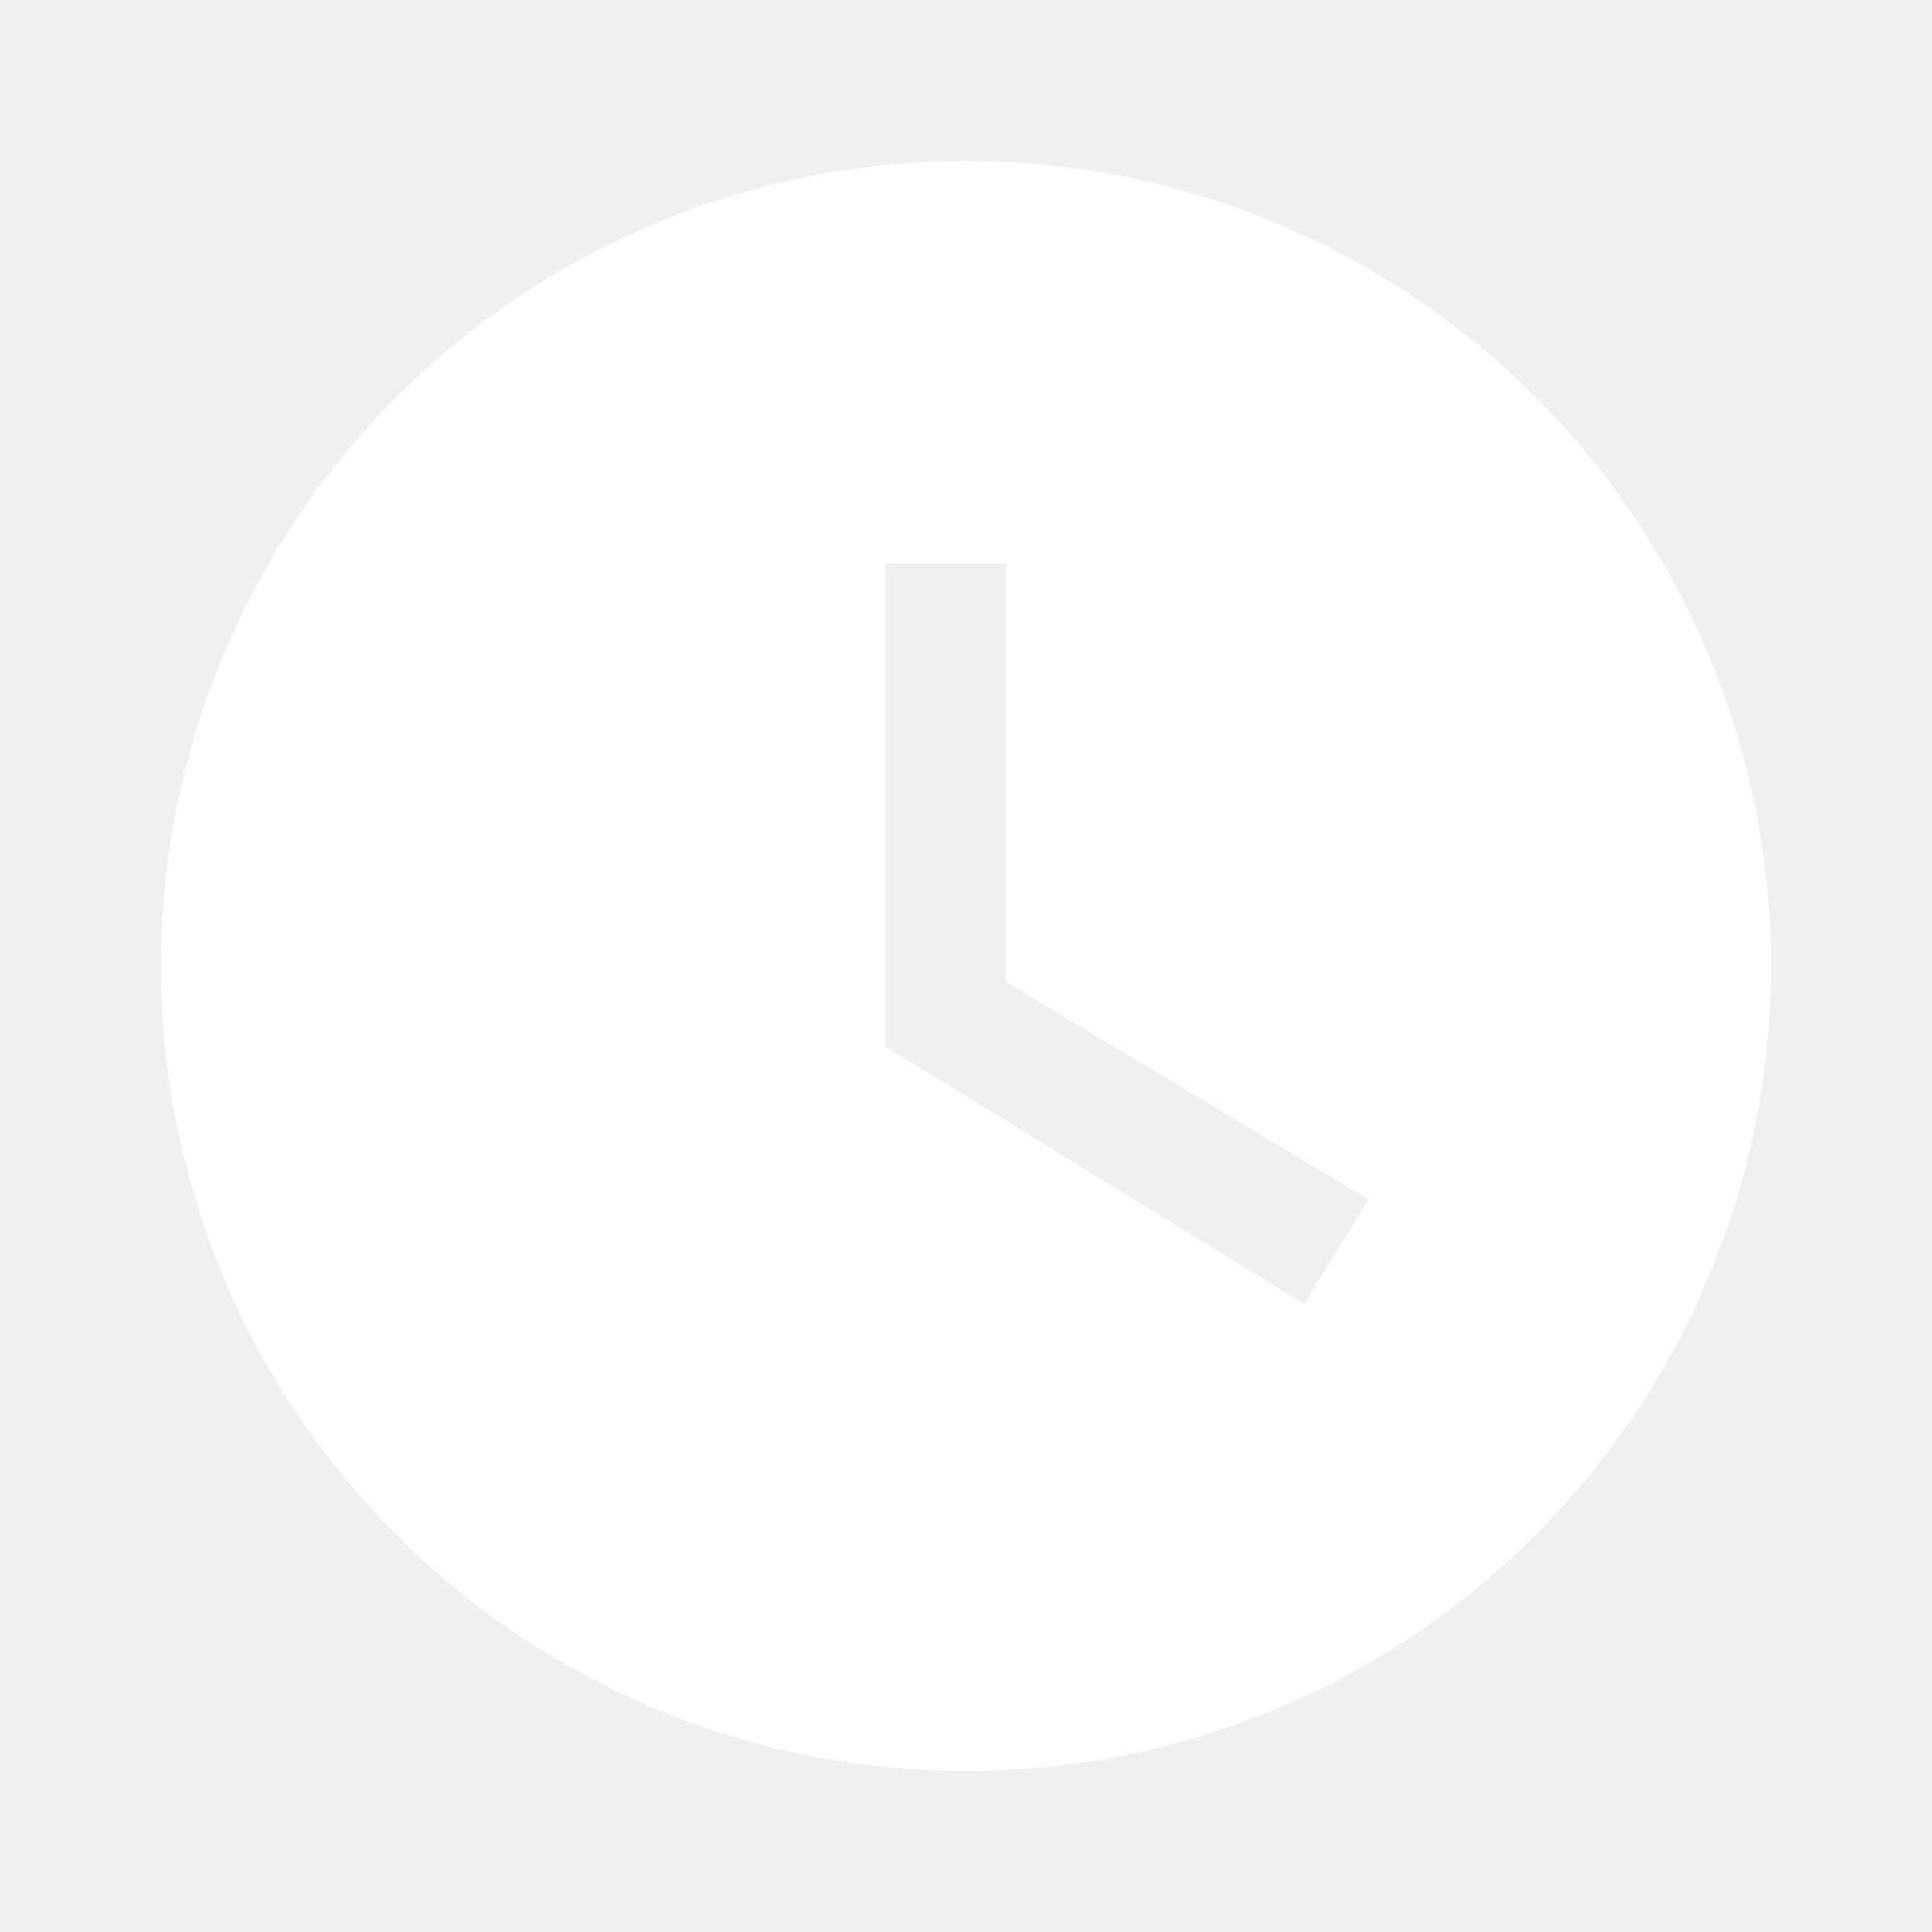
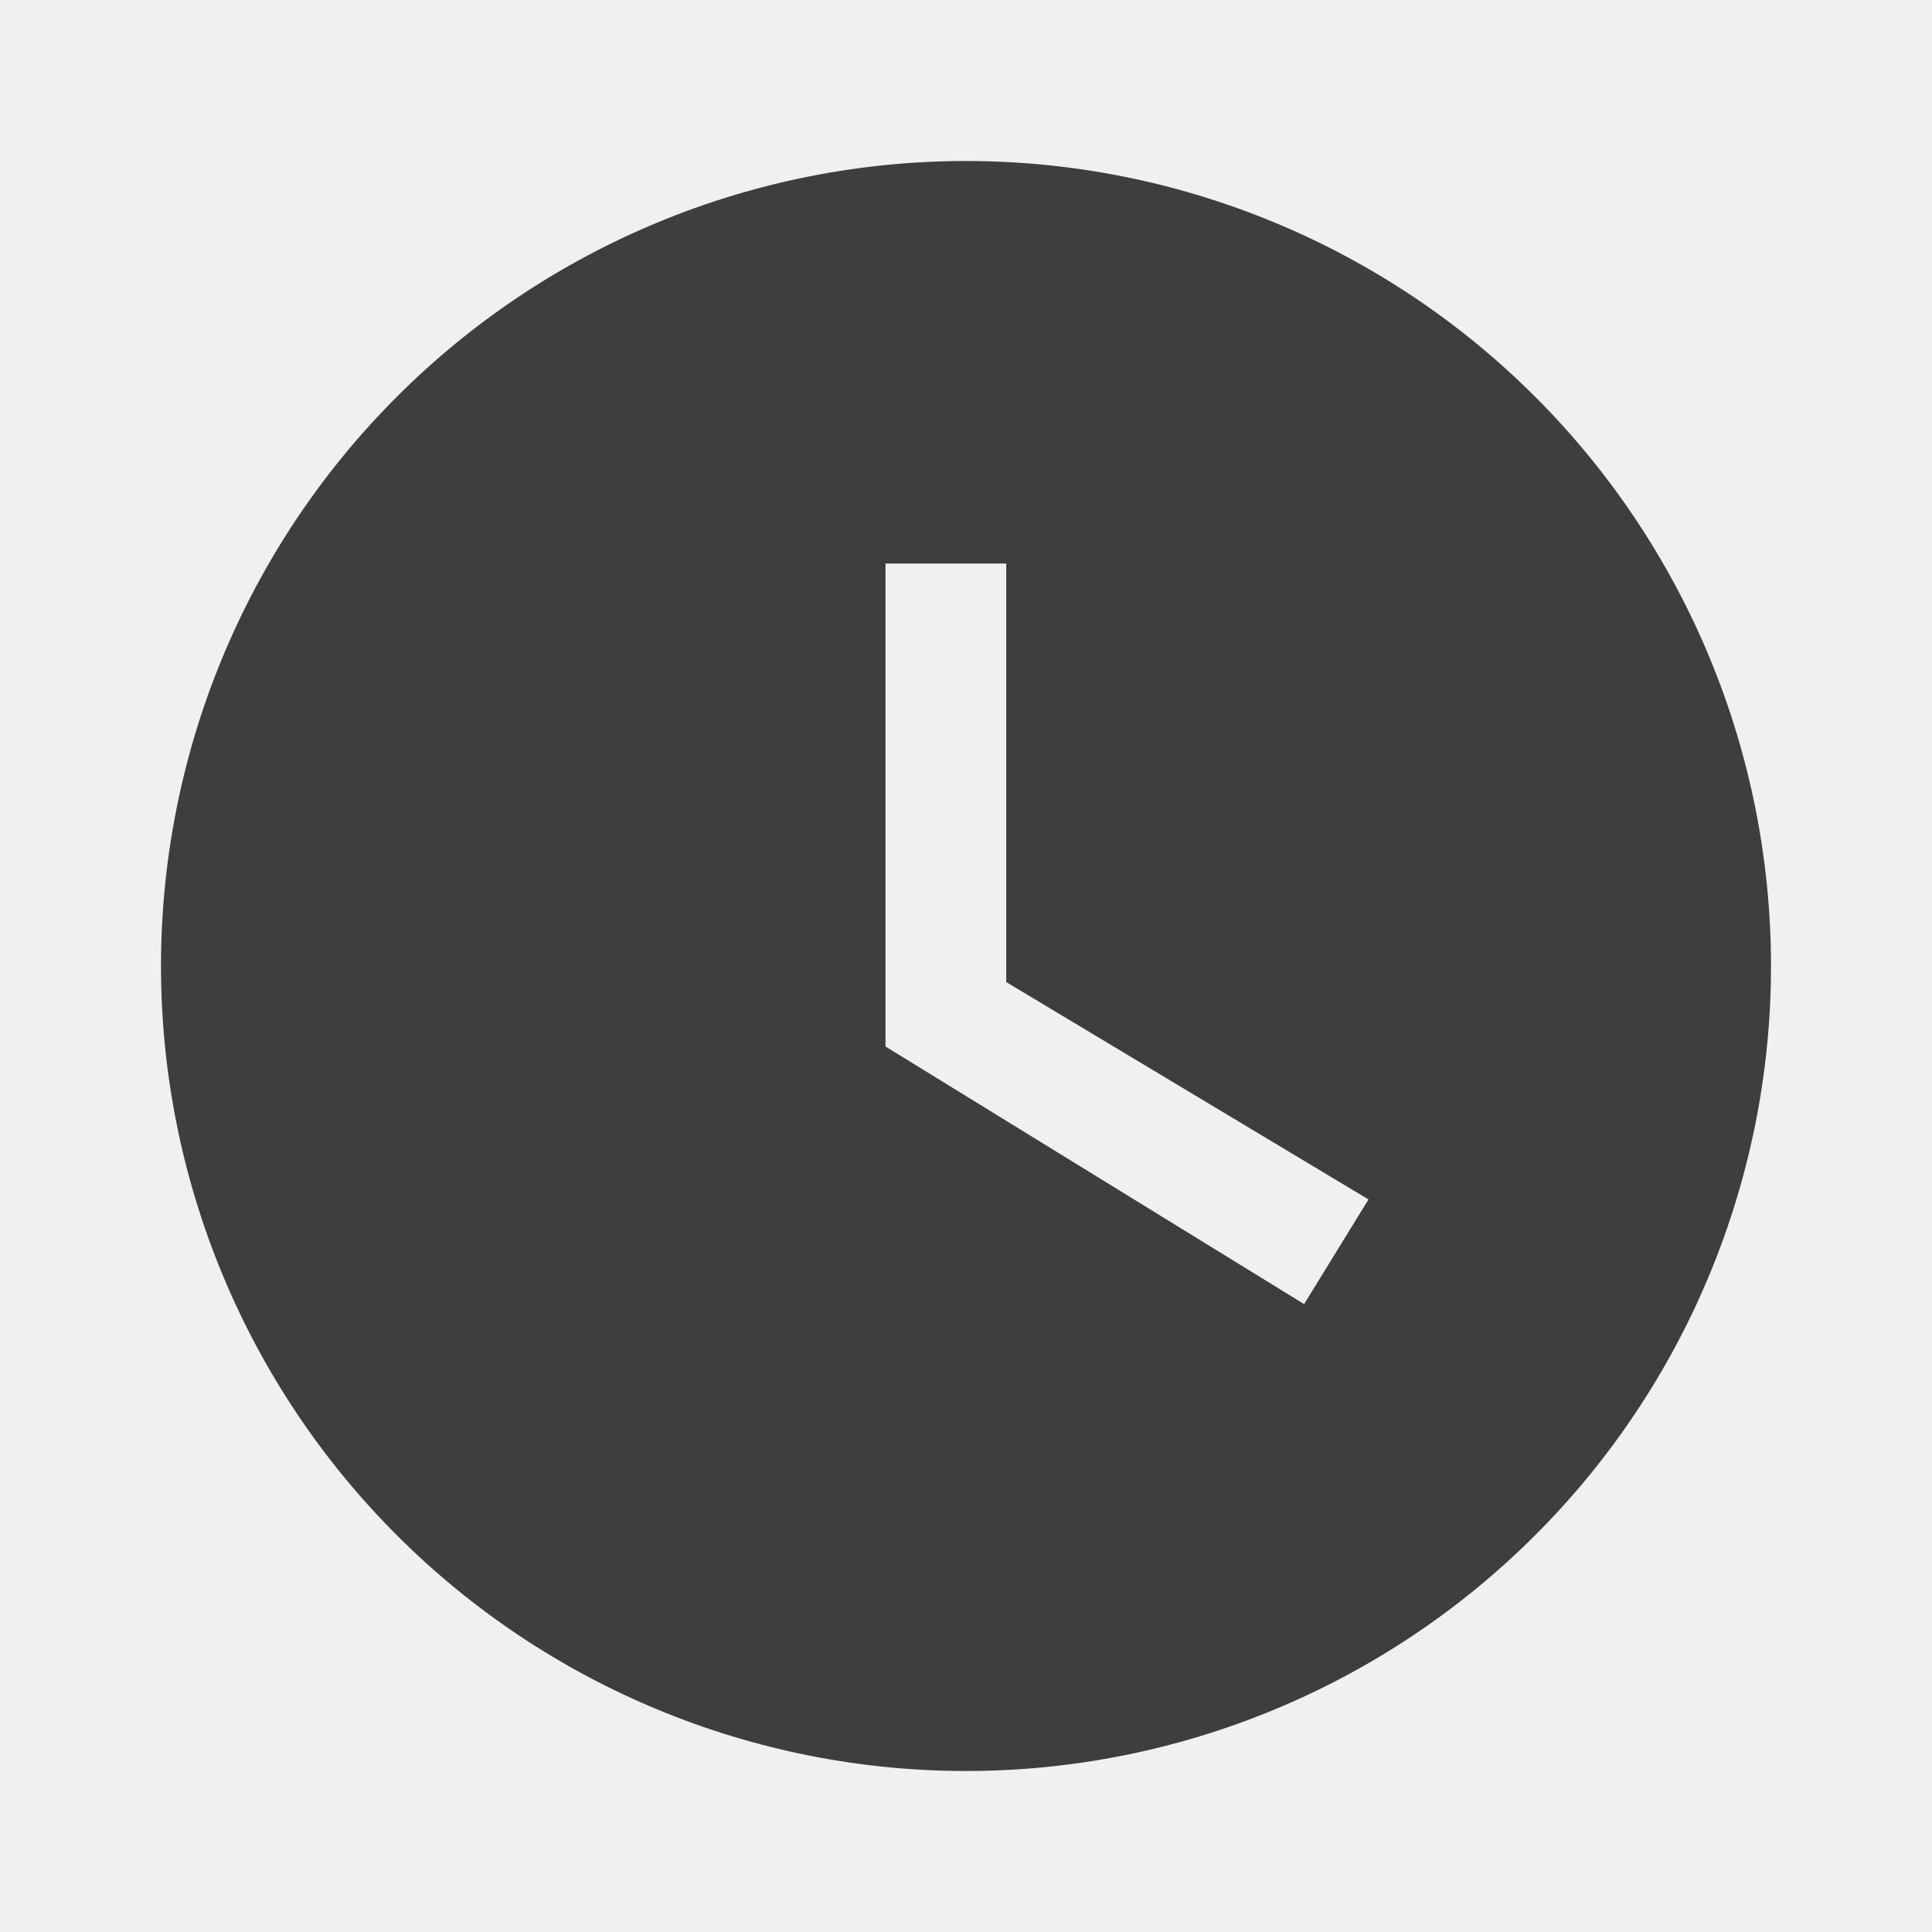
<svg xmlns="http://www.w3.org/2000/svg" width="18" height="18" viewBox="0 0 18 18" fill="none">
-   <path d="M9 1.5C8.015 1.5 7.04 1.694 6.13 2.071C5.22 2.448 4.393 3 3.697 3.697C2.29 5.103 1.5 7.011 1.5 9C1.5 10.989 2.29 12.897 3.697 14.303C4.393 15 5.22 15.552 6.13 15.929C7.04 16.306 8.015 16.5 9 16.5C10.989 16.5 12.897 15.71 14.303 14.303C15.71 12.897 16.5 10.989 16.5 9C16.5 8.015 16.306 7.04 15.929 6.13C15.552 5.22 15 4.393 14.303 3.697C13.607 3 12.78 2.448 11.87 2.071C10.96 1.694 9.985 1.5 9 1.5ZM12.15 12.15L8.25 9.75V5.25H9.375V9.15L12.75 11.175L12.15 12.15Z" fill="white" />
+   <path d="M9 1.5C8.015 1.5 7.04 1.694 6.13 2.071C5.22 2.448 4.393 3 3.697 3.697C2.29 5.103 1.5 7.011 1.5 9C1.5 10.989 2.29 12.897 3.697 14.303C4.393 15 5.22 15.552 6.13 15.929C7.04 16.306 8.015 16.5 9 16.5C10.989 16.5 12.897 15.71 14.303 14.303C15.71 12.897 16.5 10.989 16.5 9C16.5 8.015 16.306 7.04 15.929 6.13C15.552 5.22 15 4.393 14.303 3.697C13.607 3 12.78 2.448 11.87 2.071C10.96 1.694 9.985 1.5 9 1.5ZM12.15 12.15L8.25 9.75V5.25H9.375V9.15L12.75 11.175L12.15 12.15Z" fill="#3e3e3e" />
</svg>
